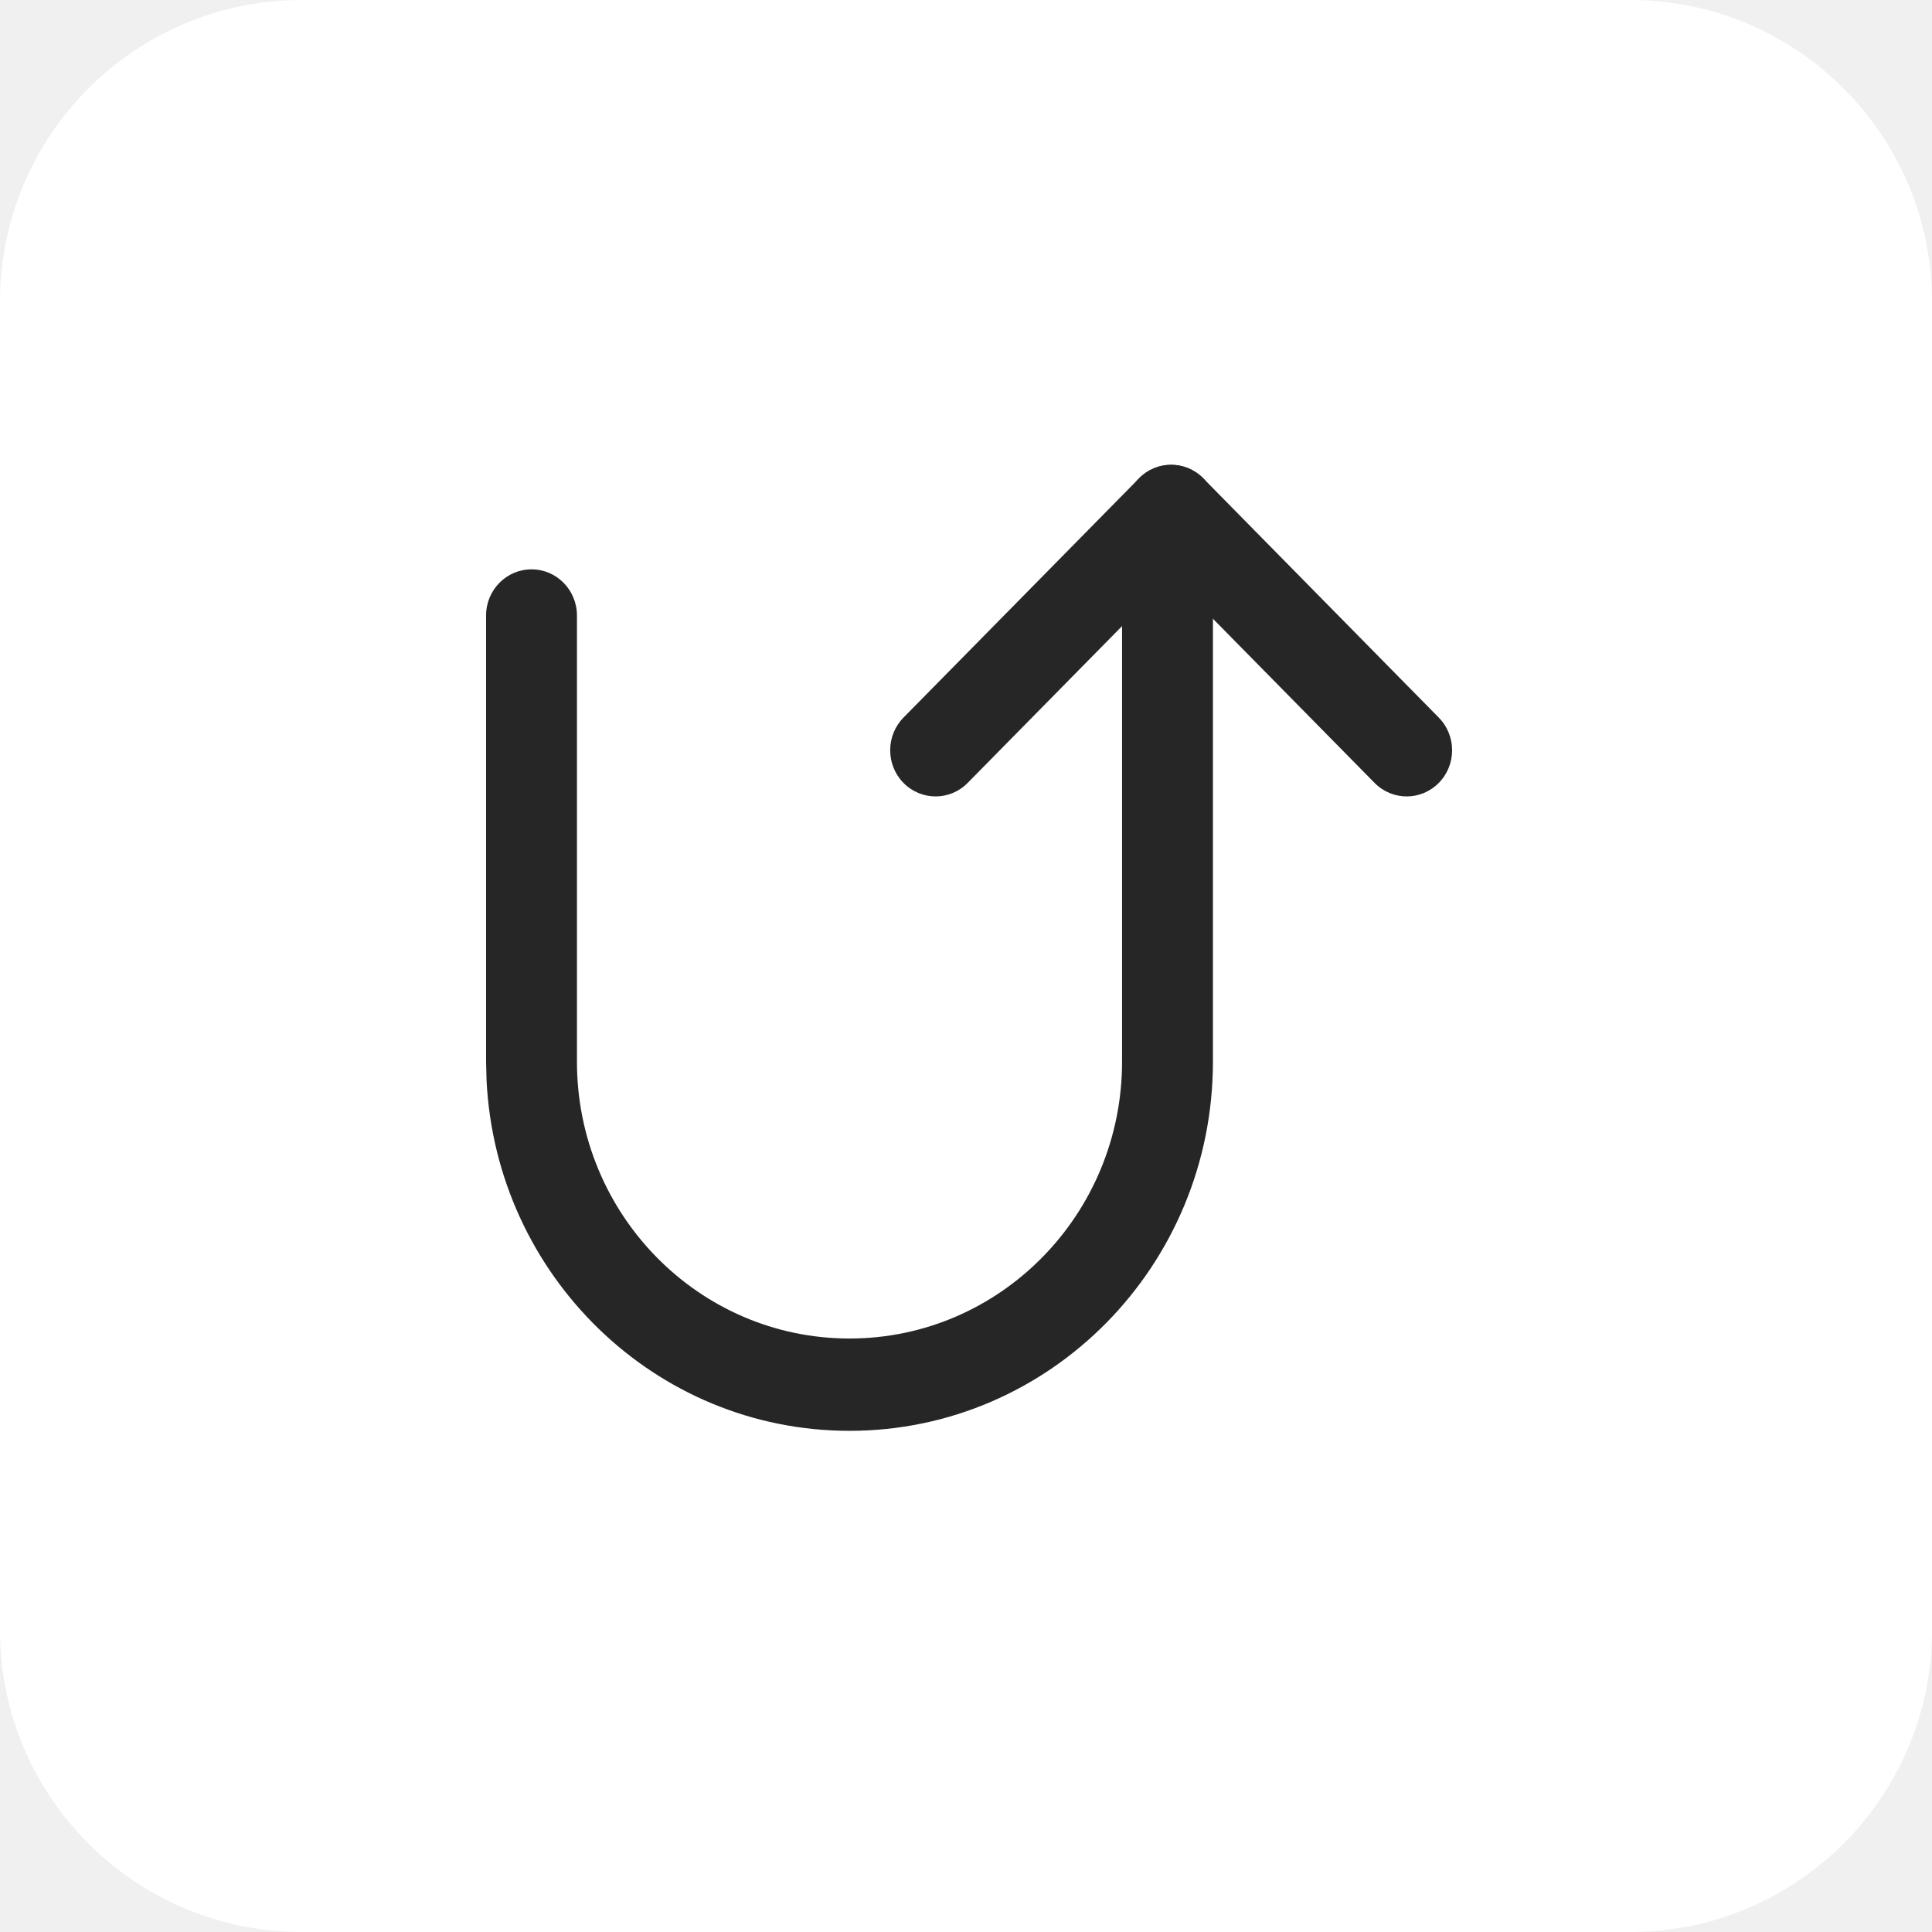
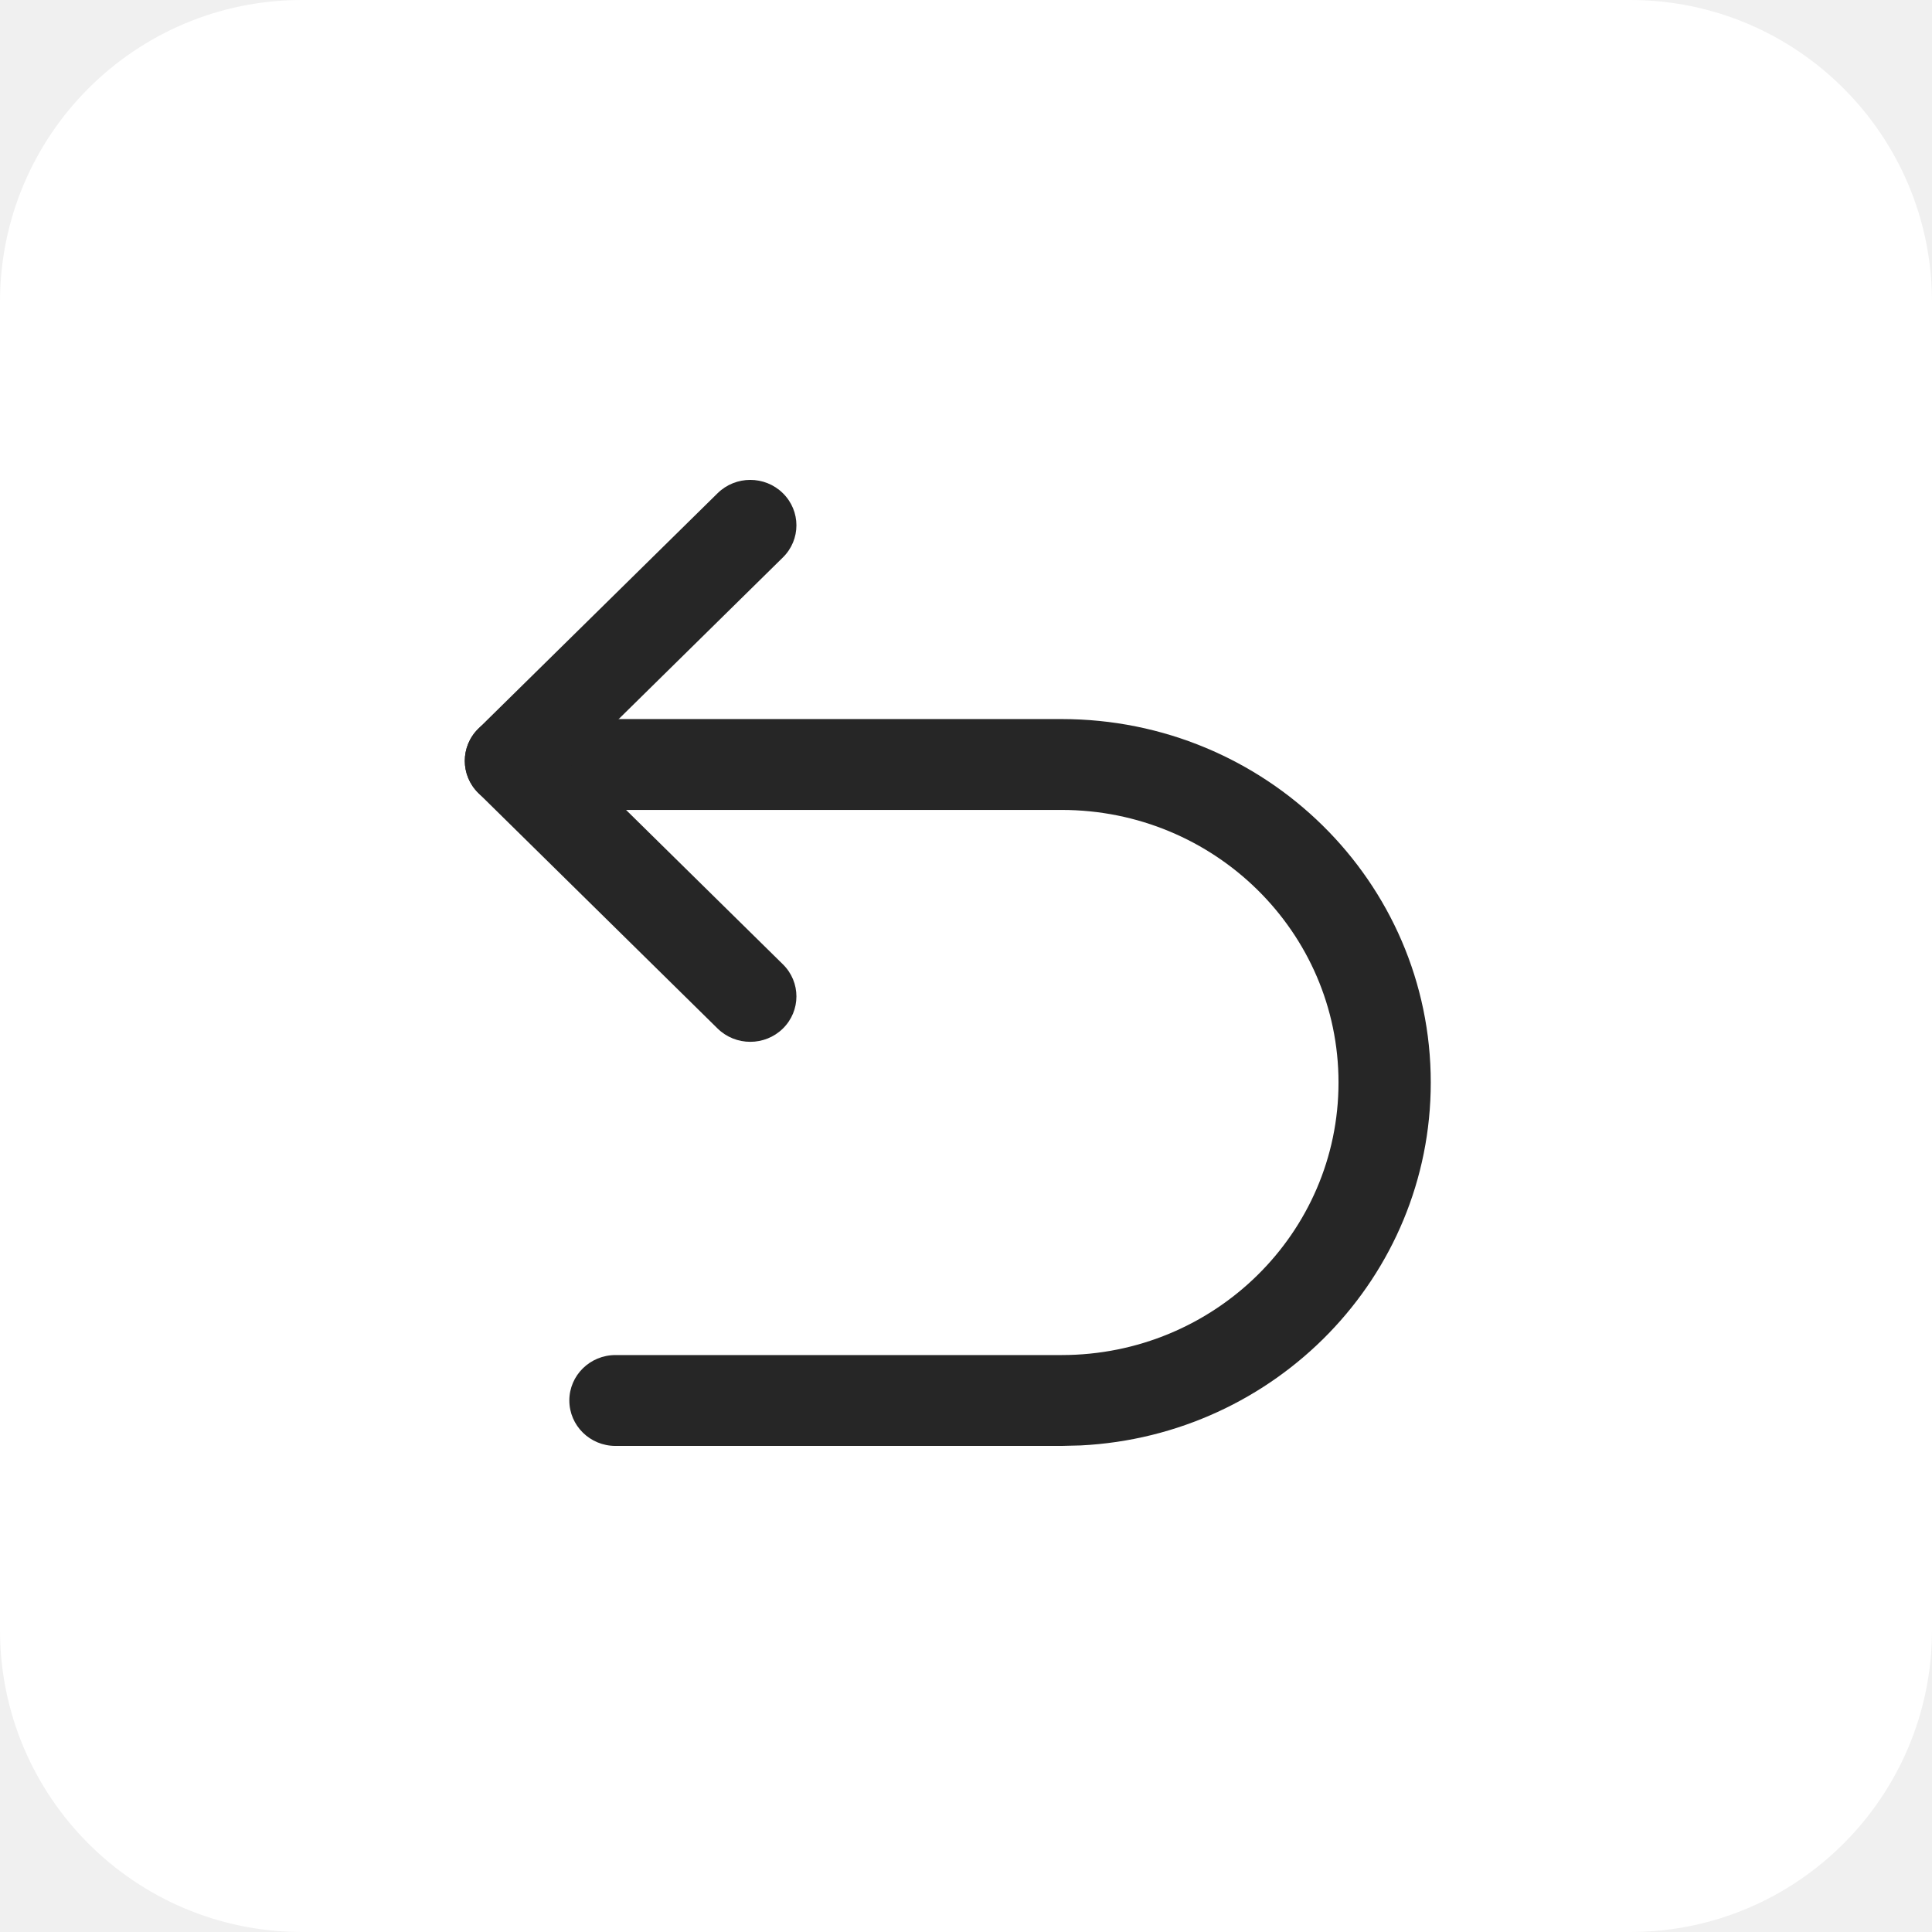
<svg xmlns="http://www.w3.org/2000/svg" width="32" height="32" viewBox="0 0 32 32" fill="none">
-   <rect x="32" width="32" height="32" rx="5" transform="rotate(90 32 0)" fill="white" />
-   <path d="M20.09 17.583C20.09 20.961 17.395 23.699 14.07 23.699C10.85 23.699 8.22 21.129 8.059 17.898L8.051 17.583L8.051 10.194C8.051 9.772 8.388 9.43 8.804 9.43C9.219 9.43 9.556 9.772 9.556 10.194L9.556 17.583C9.556 20.116 11.577 22.17 14.07 22.17C16.564 22.17 18.585 20.116 18.585 17.583L18.585 10.194C18.585 9.772 18.922 9.43 19.337 9.43C19.753 9.43 20.09 9.772 20.09 10.194L20.09 17.583Z" fill="#262626" />
-   <path d="M18.866 7.923C19.16 7.624 19.636 7.624 19.93 7.923C20.224 8.221 20.224 8.705 19.93 9.004L16.028 12.967C15.735 13.266 15.258 13.266 14.964 12.967C14.671 12.669 14.671 12.185 14.964 11.886L18.866 7.923Z" fill="#262626" />
-   <path d="M18.865 9.004C18.571 8.705 18.572 8.221 18.866 7.923C19.16 7.624 19.636 7.624 19.93 7.923L23.831 11.886C24.125 12.185 24.125 12.669 23.831 12.967C23.537 13.266 23.061 13.266 22.767 12.967L18.865 9.004Z" fill="#262626" />
+   <rect width="32" height="32" rx="5" fill="white" />
+   <path d="M17.583 11.91C20.961 11.91 23.698 14.605 23.698 17.93C23.698 21.15 21.129 23.78 17.898 23.941L17.583 23.949L10.194 23.949C9.772 23.949 9.43 23.612 9.43 23.196C9.43 22.781 9.772 22.444 10.194 22.444L17.583 22.444C20.116 22.444 22.17 20.423 22.17 17.93C22.17 15.436 20.116 13.415 17.583 13.415L10.194 13.415C9.772 13.415 9.43 13.078 9.43 12.663C9.43 12.247 9.772 11.91 10.194 11.91L17.583 11.91Z" fill="#262626" />
+   <path d="M7.922 13.134C7.624 12.84 7.624 12.364 7.922 12.07C8.221 11.776 8.705 11.776 9.003 12.07L12.967 15.972C13.266 16.265 13.266 16.742 12.967 17.036C12.669 17.329 12.185 17.329 11.886 17.036L7.922 13.134Z" fill="#262626" />
+   <path d="M9.003 13.135C8.705 13.429 8.221 13.428 7.922 13.134C7.624 12.84 7.624 12.364 7.922 12.07L11.886 8.169C12.185 7.875 12.669 7.875 12.967 8.169C13.266 8.463 13.266 8.939 12.967 9.233L9.003 13.135Z" fill="#262626" />
</svg>
